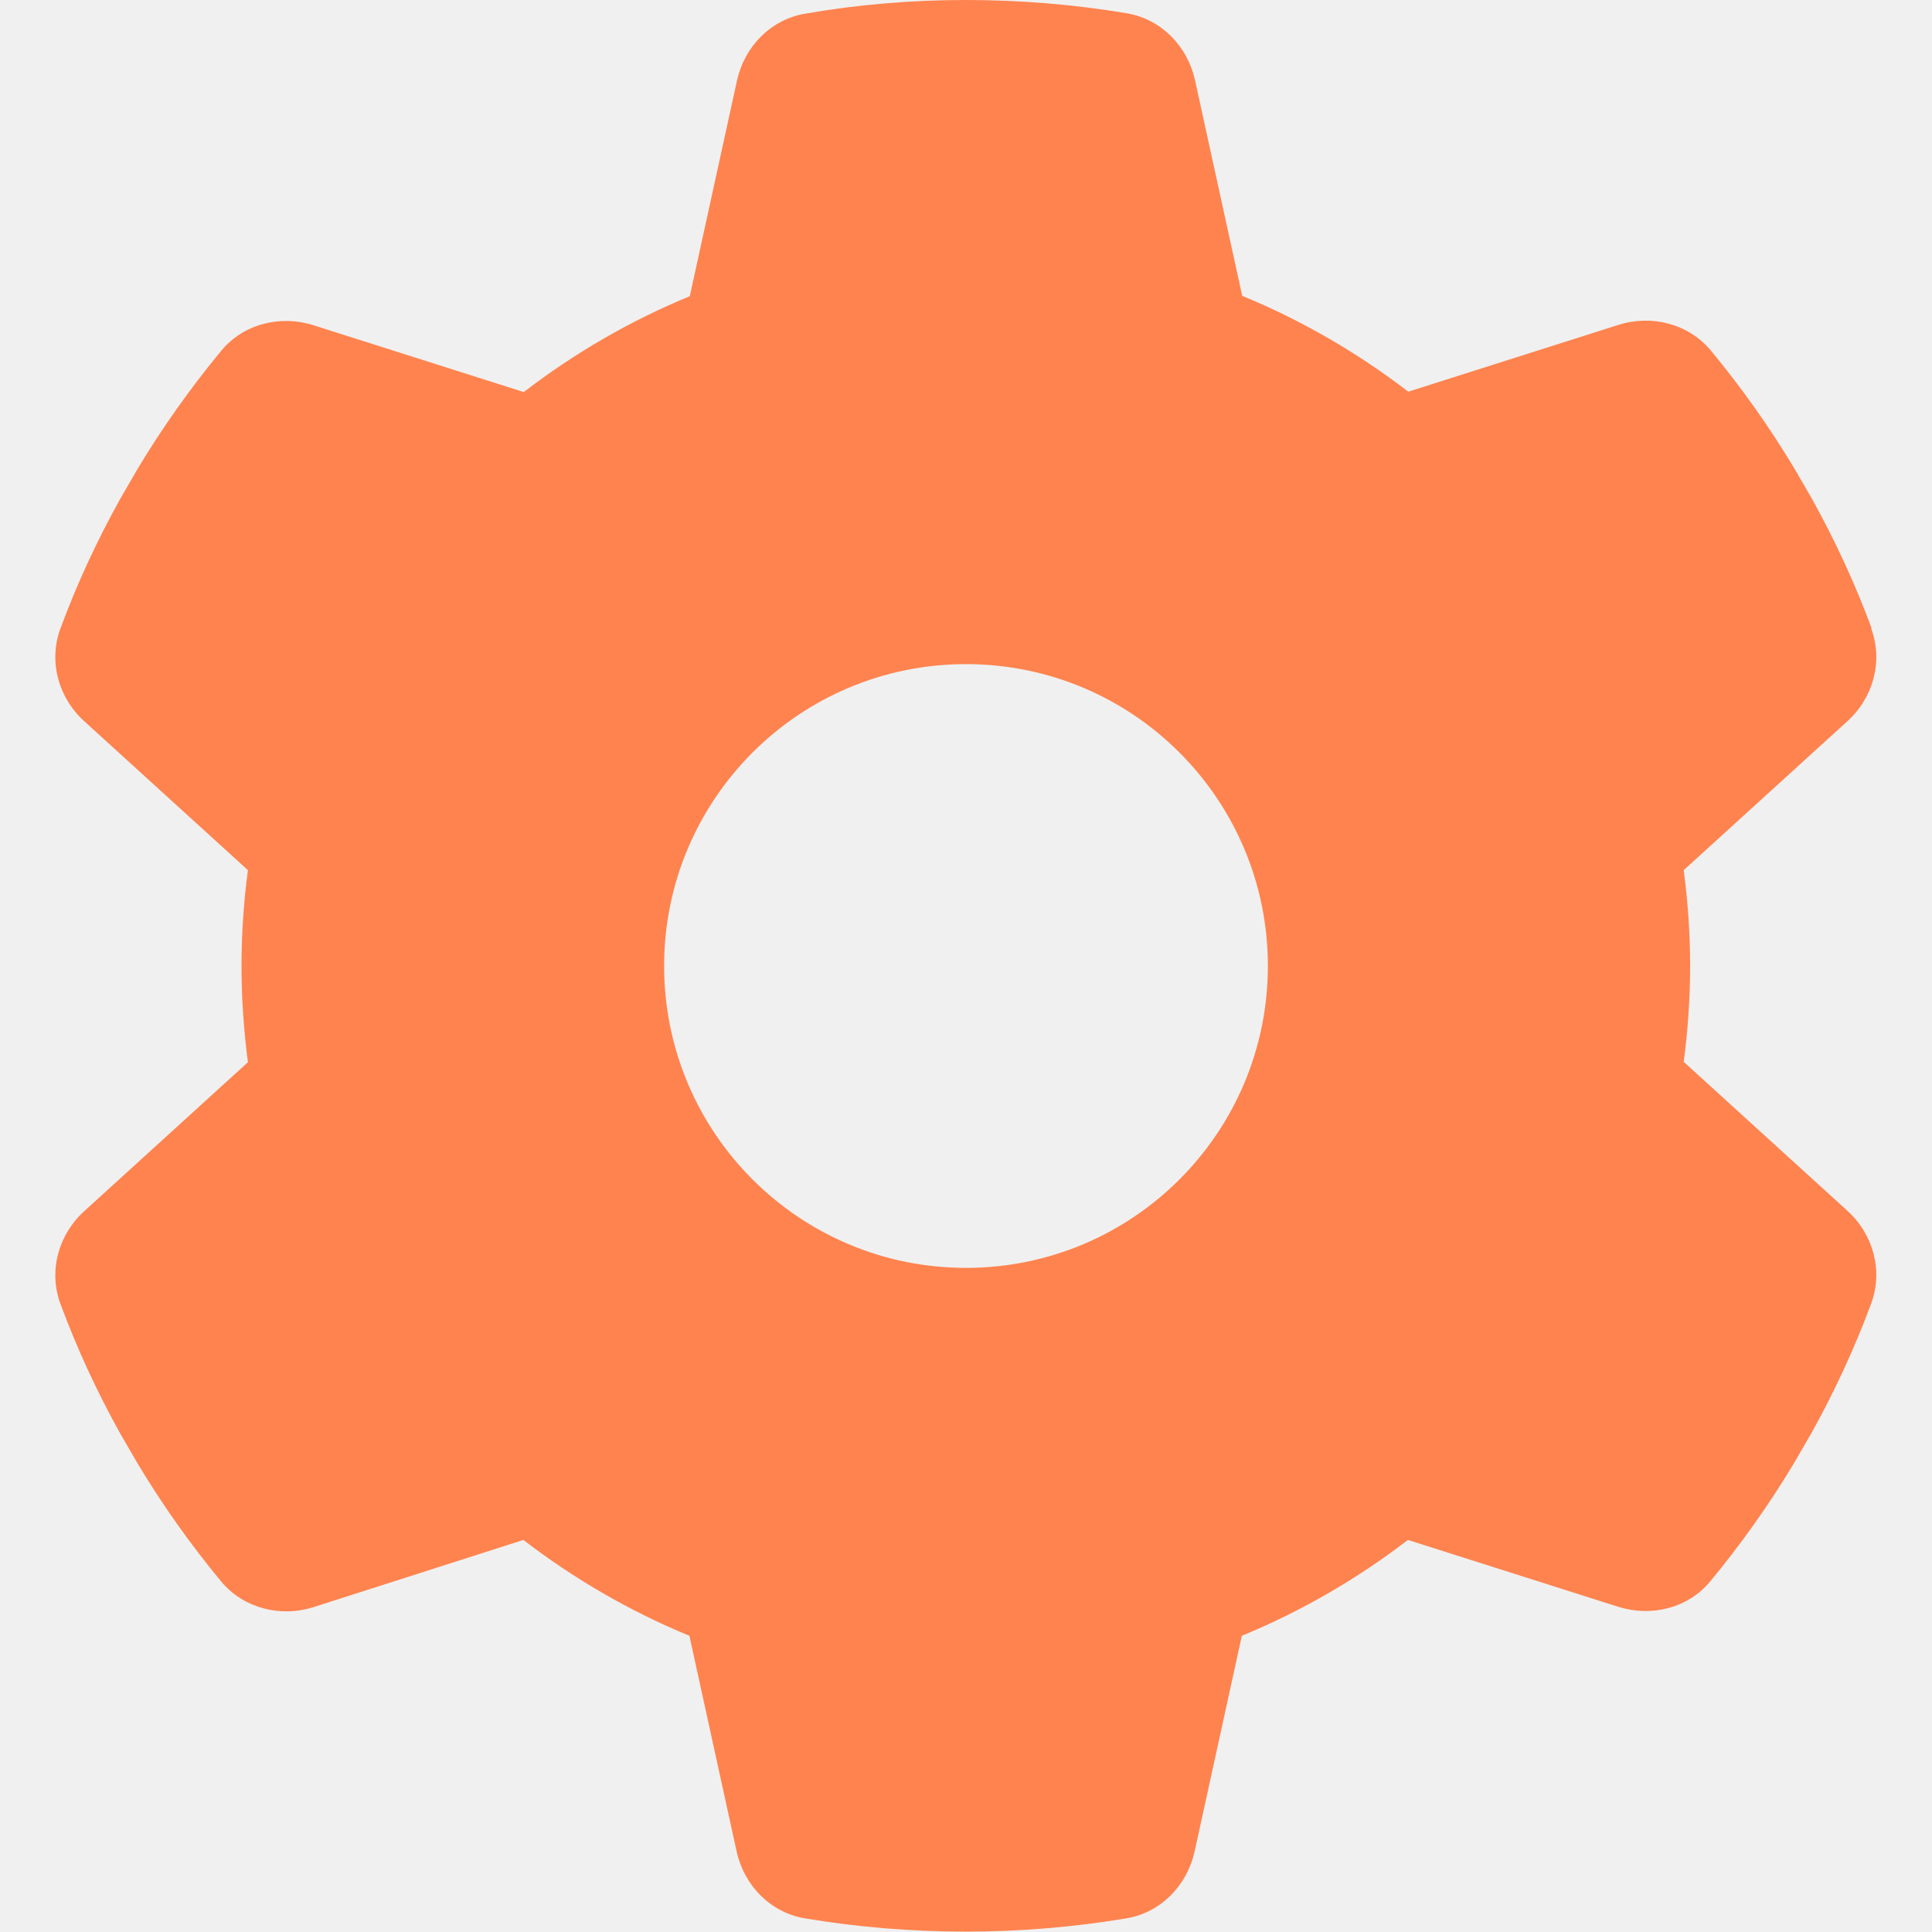
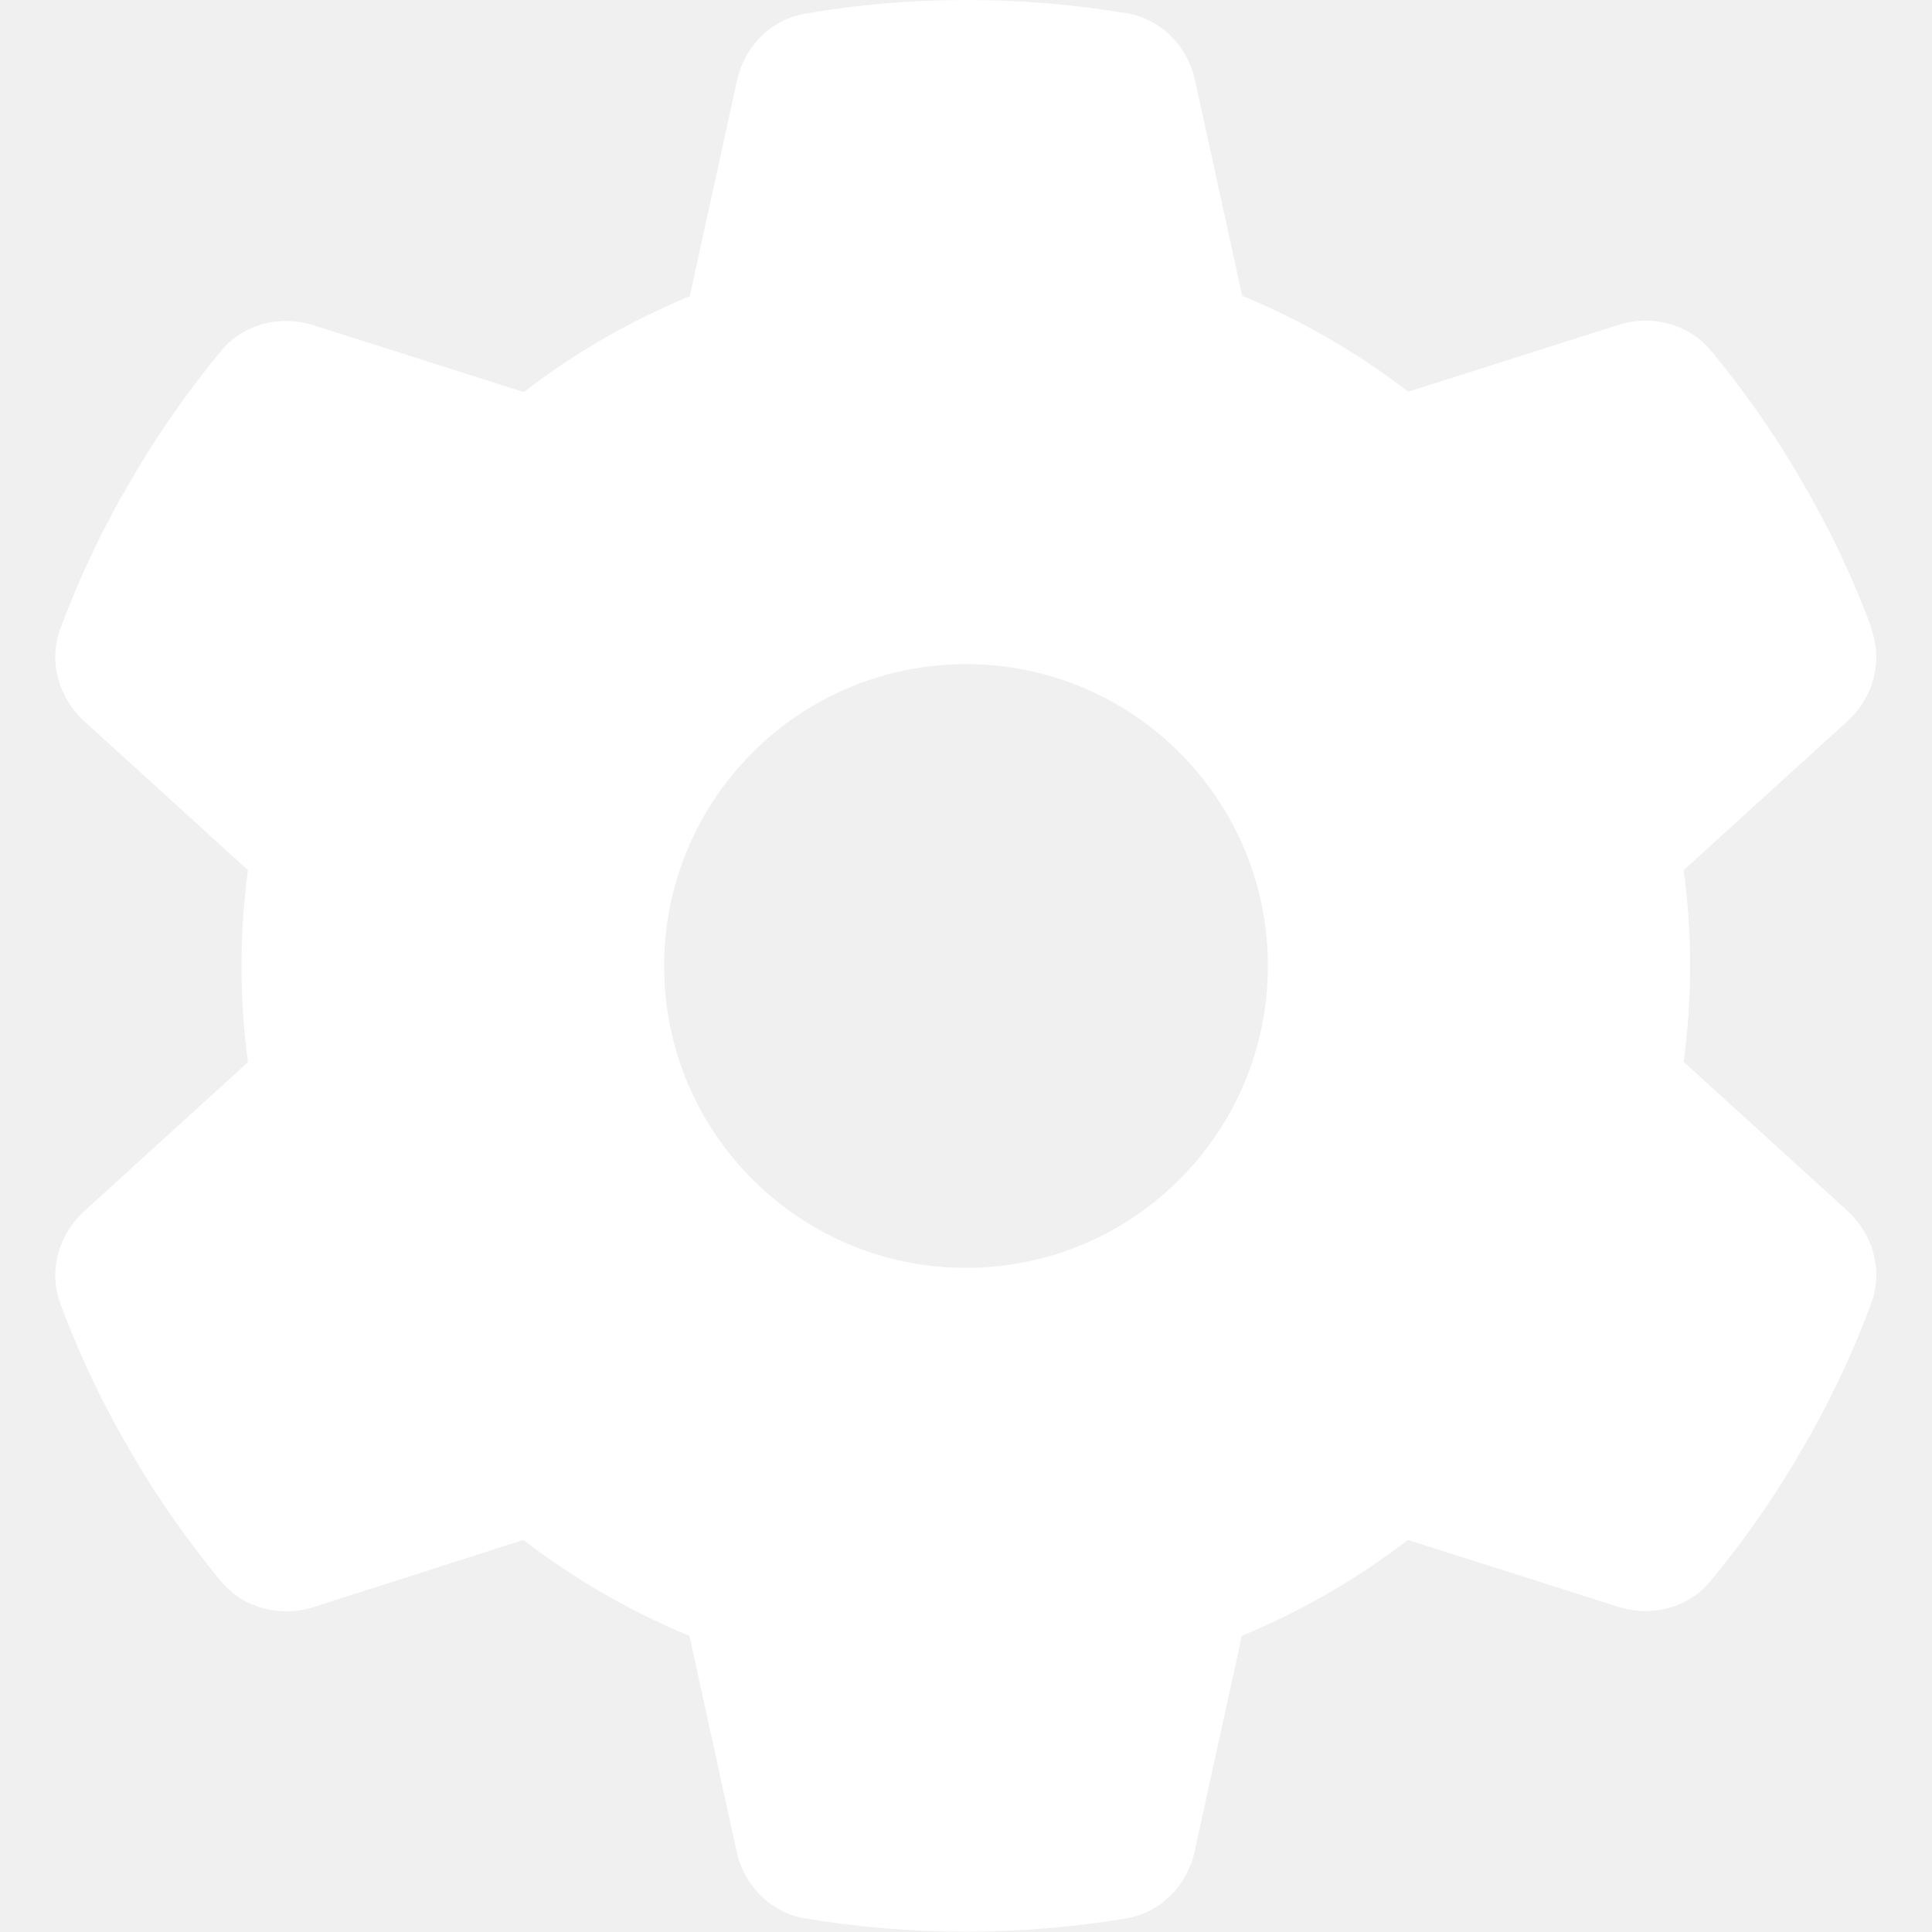
<svg xmlns="http://www.w3.org/2000/svg" viewBox="0 0 512 512">
-   <path fill="#FF834F" d="M495.9 166.6c3.2 8.7 .5 18.4-6.4 24.6l-43.3 39.4c1.1 8.3 1.7 16.8 1.7 25.4s-.6 17.1-1.7 25.4l43.3 39.4c6.9 6.2 9.6 15.9 6.4 24.6c-4.4 11.9-9.7 23.3-15.8 34.3l-4.7 8.1c-6.6 11-14 21.4-22.1 31.2c-5.9 7.2-15.7 9.6-24.5 6.8l-55.7-17.7c-13.4 10.3-28.2 18.9-44 25.4l-12.5 57.1c-2 9.1-9 16.3-18.2 17.8c-13.8 2.3-28 3.5-42.5 3.5s-28.7-1.2-42.5-3.5c-9.2-1.5-16.2-8.7-18.2-17.8l-12.5-57.1c-15.8-6.5-30.6-15.1-44-25.4L83.1 425.9c-8.8 2.8-18.6 .3-24.5-6.8c-8.1-9.8-15.5-20.2-22.1-31.2l-4.7-8.1c-6.1-11-11.4-22.4-15.8-34.3c-3.2-8.7-.5-18.4 6.4-24.6l43.3-39.4C64.6 273.1 64 264.6 64 256s.6-17.1 1.7-25.4L22.4 191.2c-6.9-6.2-9.6-15.9-6.4-24.6c4.4-11.9 9.7-23.3 15.8-34.3l4.7-8.1c6.6-11 14-21.4 22.1-31.2c5.9-7.2 15.7-9.6 24.5-6.8l55.7 17.7c13.4-10.3 28.2-18.9 44-25.4l12.5-57.1c2-9.1 9-16.3 18.2-17.8C227.3 1.2 241.5 0 256 0s28.7 1.2 42.5 3.5c9.2 1.5 16.2 8.7 18.2 17.8l12.5 57.1c15.8 6.5 30.6 15.1 44 25.4l55.7-17.7c8.8-2.8 18.6-.3 24.5 6.8c8.1 9.8 15.5 20.2 22.1 31.2l4.7 8.1c6.1 11 11.4 22.4 15.8 34.3zM256 336a80 80 0 1 0 0-160 80 80 0 1 0 0 160z" />
+   <path fill="#ffffff" d="M495.9 166.6c3.2 8.7 .5 18.4-6.4 24.6l-43.3 39.4c1.1 8.3 1.7 16.8 1.7 25.4s-.6 17.1-1.7 25.4l43.3 39.4c6.9 6.2 9.6 15.9 6.4 24.6c-4.4 11.9-9.7 23.3-15.8 34.3l-4.7 8.1c-6.6 11-14 21.4-22.1 31.2c-5.9 7.2-15.7 9.6-24.5 6.8l-55.7-17.7c-13.4 10.3-28.2 18.9-44 25.4l-12.5 57.1c-2 9.1-9 16.3-18.2 17.8c-13.8 2.3-28 3.5-42.5 3.5s-28.7-1.2-42.5-3.5c-9.2-1.5-16.2-8.7-18.2-17.8l-12.5-57.1c-15.8-6.5-30.6-15.1-44-25.4L83.1 425.9c-8.8 2.8-18.6 .3-24.5-6.8c-8.1-9.8-15.5-20.2-22.1-31.2l-4.7-8.1c-6.1-11-11.4-22.4-15.8-34.3c-3.2-8.7-.5-18.4 6.4-24.6l43.3-39.4C64.6 273.1 64 264.6 64 256s.6-17.1 1.7-25.4L22.4 191.2c-6.9-6.2-9.6-15.9-6.4-24.6c4.4-11.9 9.7-23.3 15.8-34.3l4.7-8.1c6.6-11 14-21.4 22.1-31.2c5.9-7.2 15.7-9.6 24.5-6.8l55.7 17.7c13.4-10.3 28.2-18.9 44-25.4l12.5-57.1c2-9.1 9-16.3 18.2-17.8C227.3 1.2 241.5 0 256 0s28.7 1.2 42.5 3.5c9.2 1.5 16.2 8.7 18.2 17.8l12.5 57.1c15.8 6.5 30.6 15.1 44 25.4l55.7-17.7c8.8-2.8 18.6-.3 24.5 6.8c8.1 9.8 15.5 20.2 22.1 31.2l4.7 8.1c6.1 11 11.4 22.4 15.8 34.3zM256 336a80 80 0 1 0 0-160 80 80 0 1 0 0 160z" />
</svg>
